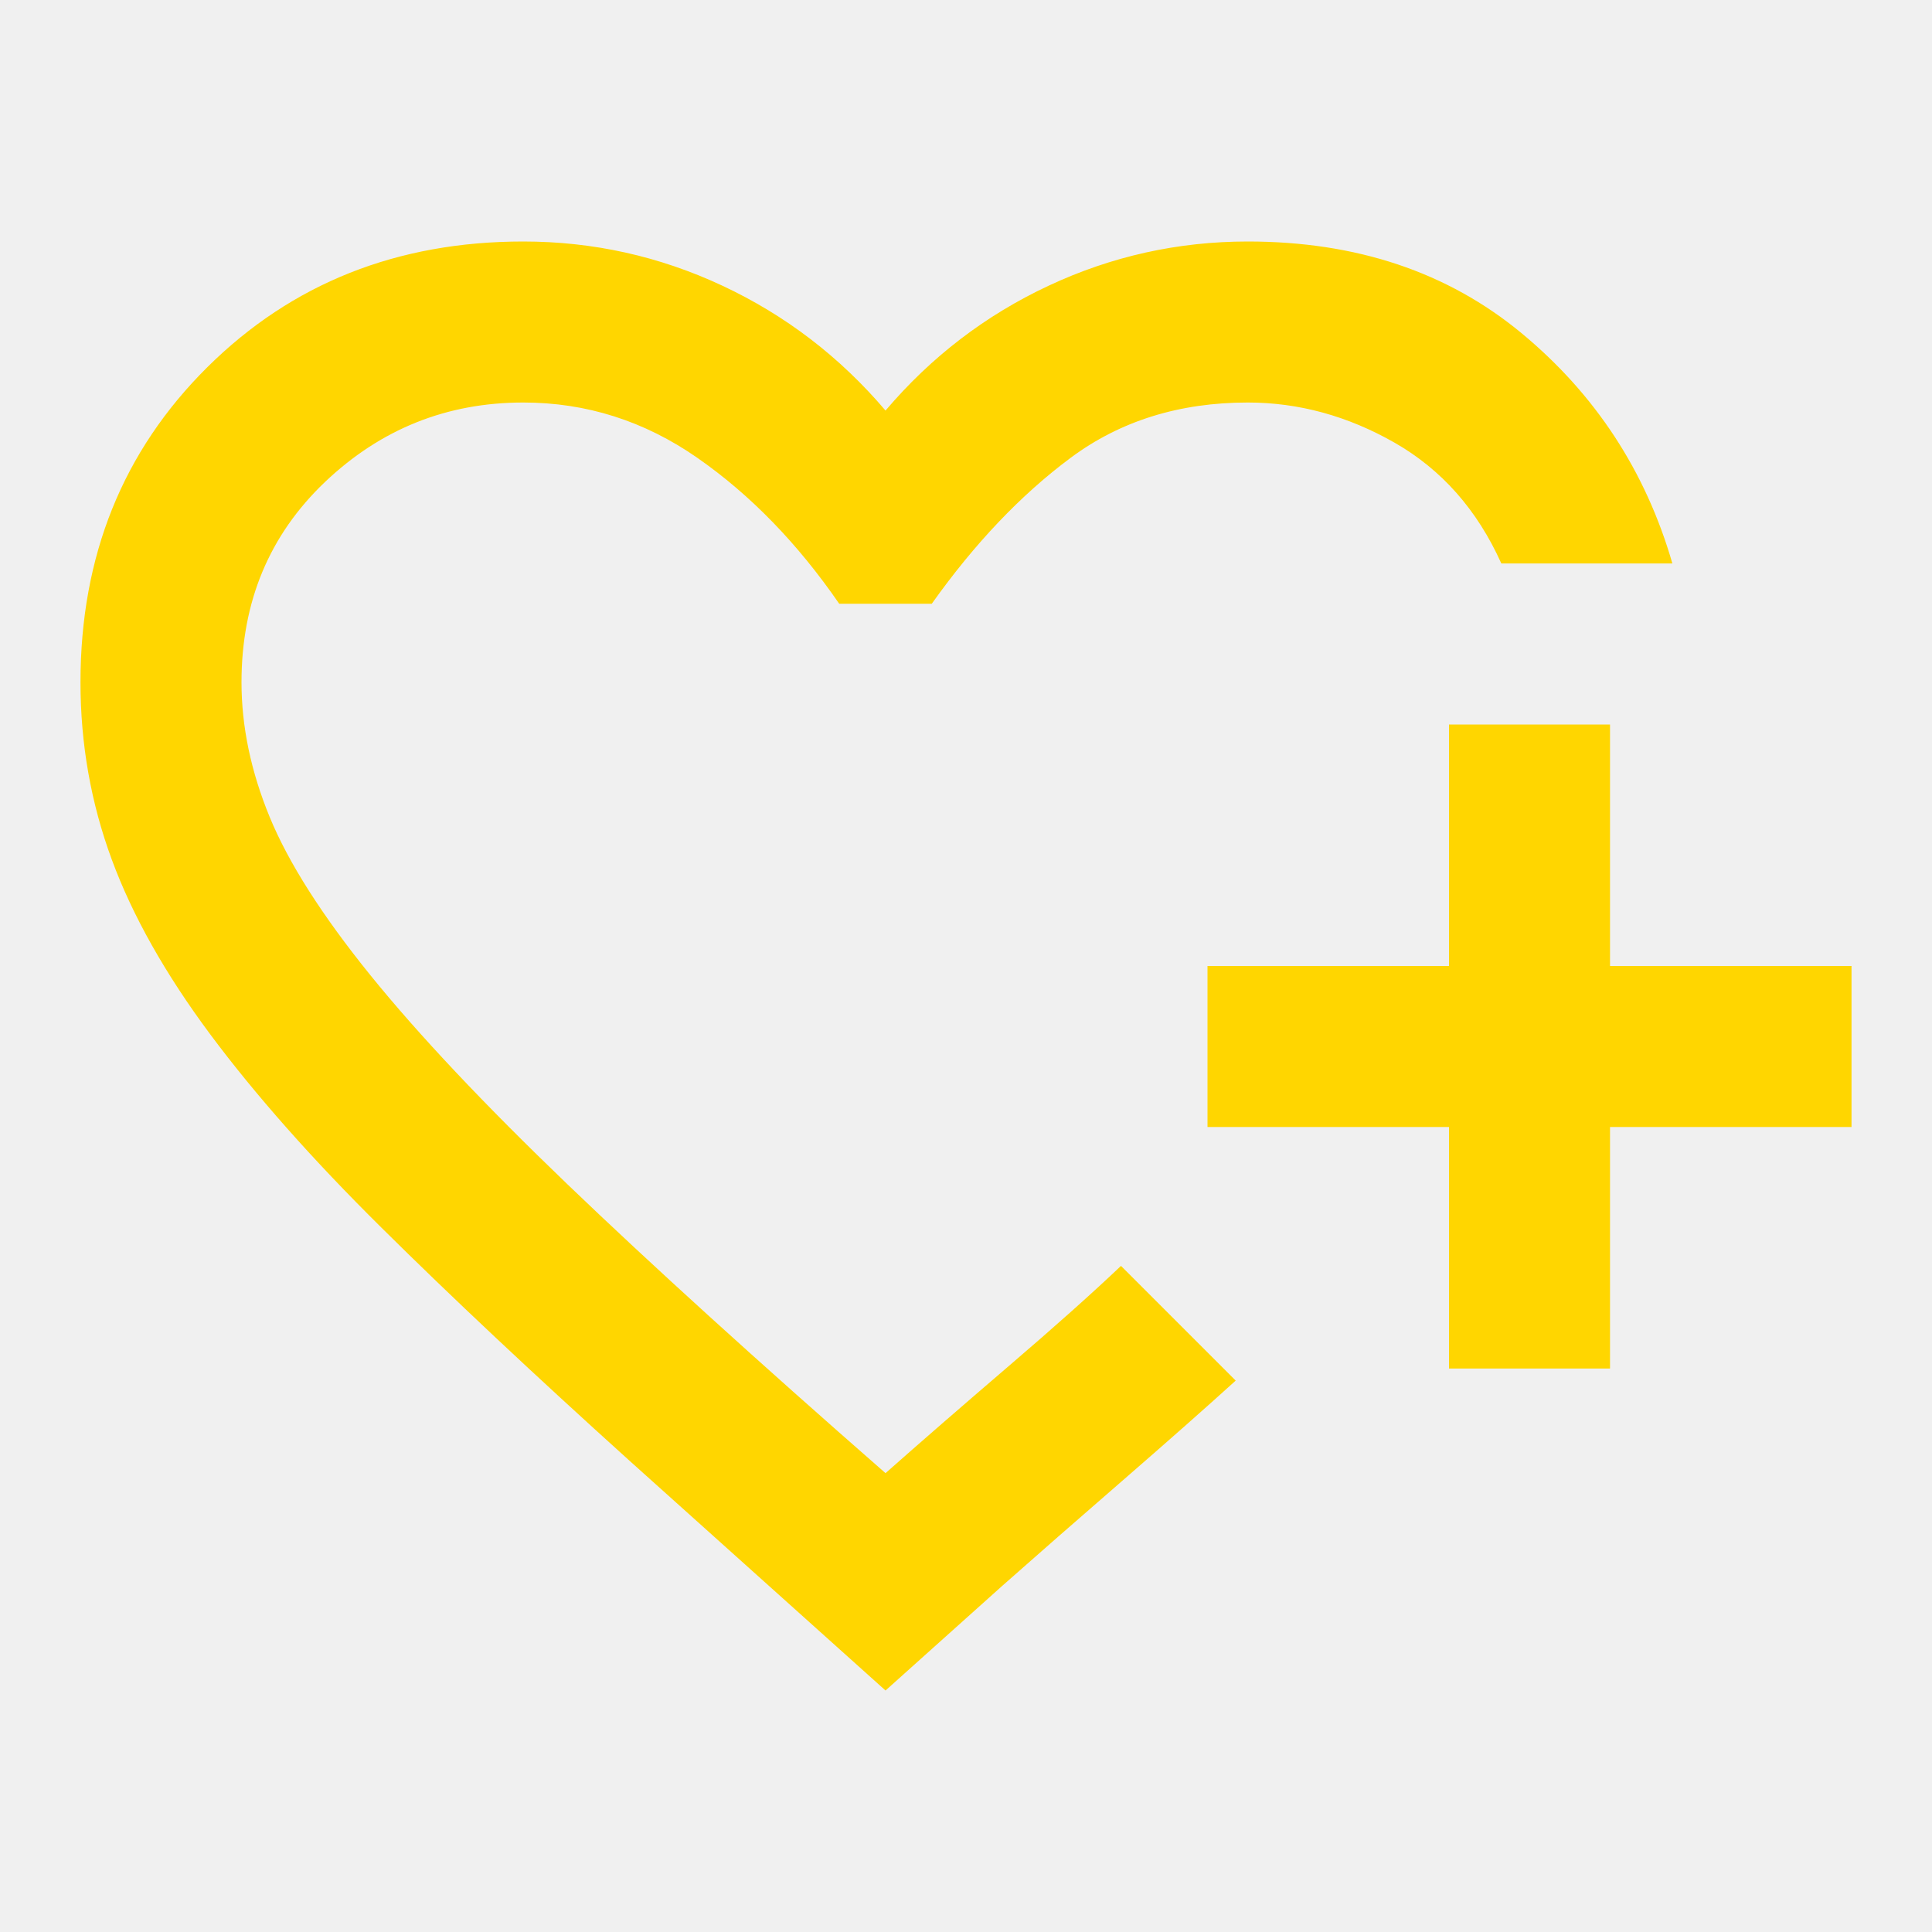
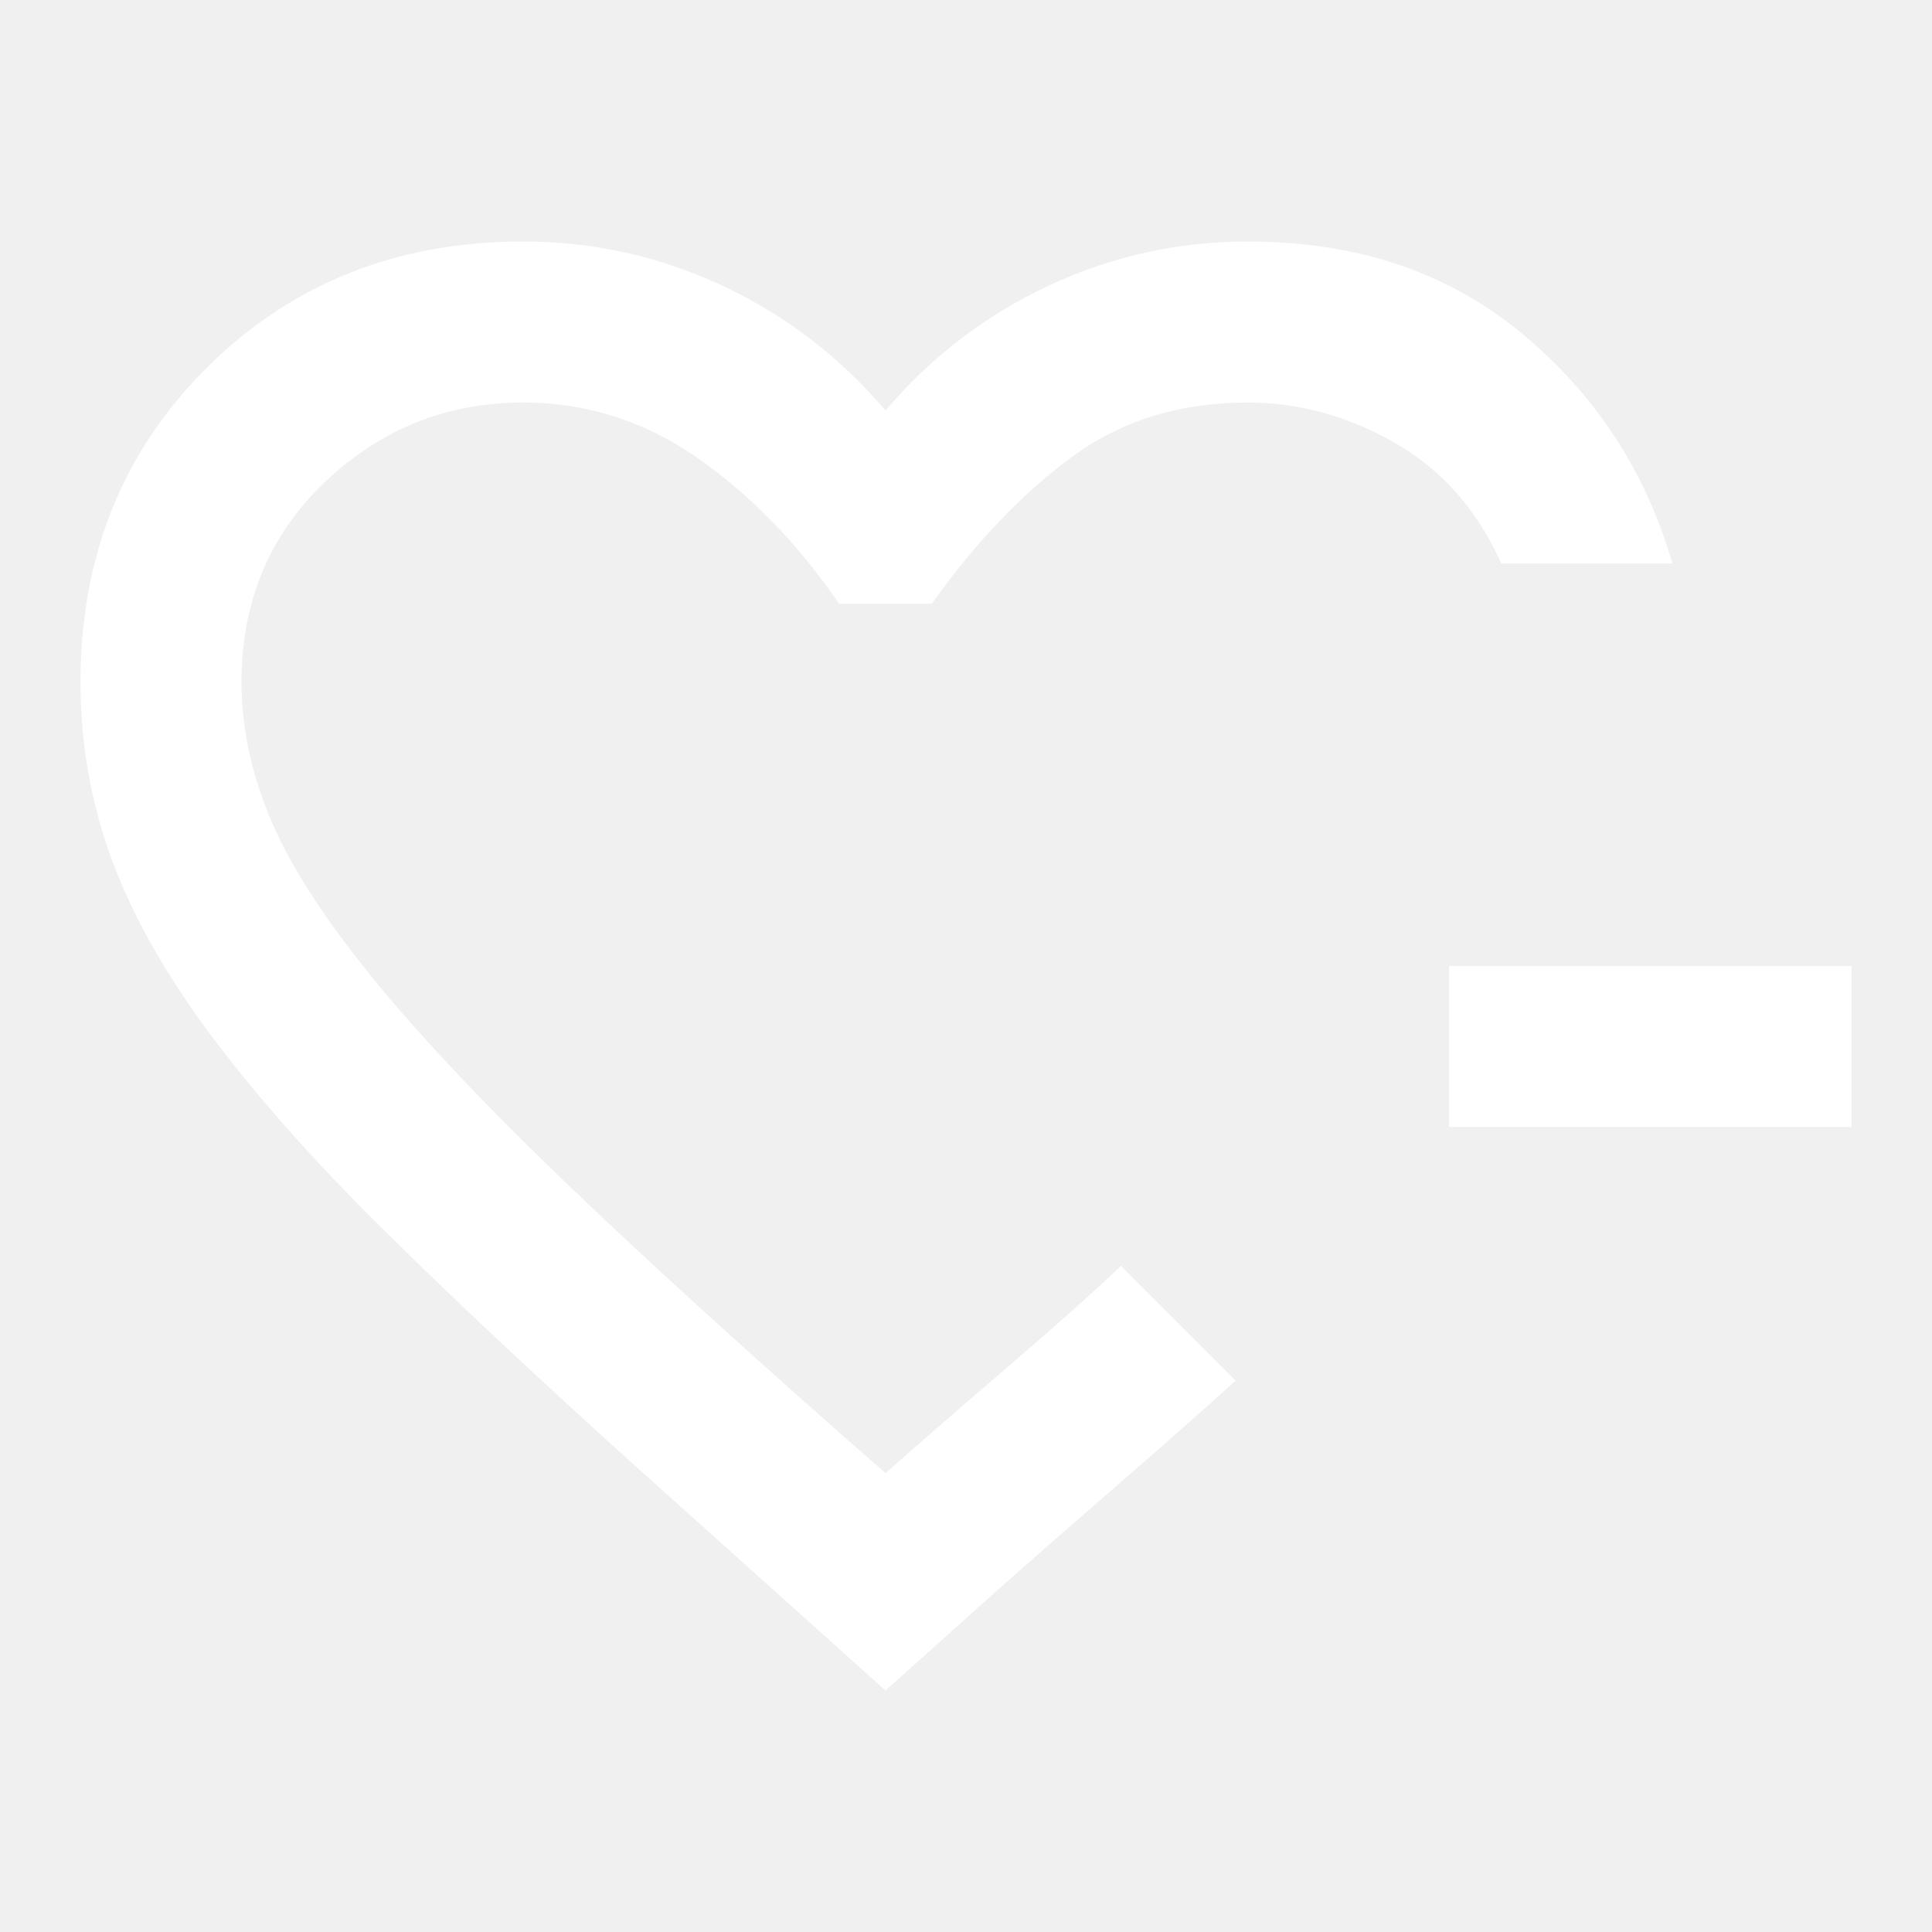
<svg xmlns="http://www.w3.org/2000/svg" width="32" height="32" viewBox="0 0 32 32" fill="none">
-   <path d="M14.667 28L10.433 24.2C8.833 22.756 7.461 21.467 6.317 20.333C5.172 19.2 4.228 18.133 3.483 17.133C2.739 16.133 2.194 15.167 1.85 14.233C1.506 13.3 1.333 12.322 1.333 11.3C1.333 9.211 2.033 7.472 3.433 6.083C4.833 4.694 6.578 4 8.667 4C9.822 4 10.922 4.244 11.967 4.733C13.011 5.222 13.911 5.911 14.667 6.8C15.422 5.911 16.322 5.222 17.367 4.733C18.411 4.244 19.511 4 20.667 4C22.467 4 23.978 4.506 25.2 5.517C26.422 6.528 27.256 7.8 27.7 9.333H24.867C24.467 8.444 23.878 7.778 23.1 7.333C22.322 6.889 21.511 6.667 20.667 6.667C19.533 6.667 18.555 6.972 17.733 7.583C16.911 8.194 16.144 9 15.433 10H13.9C13.211 9 12.428 8.194 11.55 7.583C10.672 6.972 9.711 6.667 8.667 6.667C7.4 6.667 6.306 7.106 5.383 7.983C4.461 8.861 4 9.967 4 11.3C4 12.033 4.156 12.778 4.467 13.533C4.778 14.289 5.333 15.161 6.133 16.15C6.933 17.139 8.022 18.294 9.4 19.617C10.778 20.939 12.533 22.533 14.667 24.4C15.244 23.889 15.922 23.3 16.7 22.633C17.478 21.967 18.1 21.411 18.567 20.967L18.867 21.267L19.517 21.917L20.167 22.567L20.467 22.867C19.978 23.311 19.355 23.861 18.6 24.517C17.844 25.172 17.178 25.756 16.6 26.267L14.667 28ZM24 22.667V18.667H20V16H24V12H26.667V16H30.667V18.667H26.667V22.667H24Z" fill="#FFD600" />
+   <path d="M14.667 28L10.433 24.2C8.833 22.756 7.461 21.467 6.317 20.333C5.172 19.2 4.228 18.133 3.483 17.133C2.739 16.133 2.194 15.167 1.85 14.233C1.506 13.3 1.333 12.322 1.333 11.3C1.333 9.211 2.033 7.472 3.433 6.083C4.833 4.694 6.578 4 8.667 4C9.822 4 10.922 4.244 11.967 4.733C13.011 5.222 13.911 5.911 14.667 6.8C15.422 5.911 16.322 5.222 17.367 4.733C18.411 4.244 19.511 4 20.667 4C22.467 4 23.978 4.506 25.2 5.517C26.422 6.528 27.256 7.8 27.7 9.333H24.867C24.467 8.444 23.878 7.778 23.1 7.333C22.322 6.889 21.511 6.667 20.667 6.667C19.533 6.667 18.555 6.972 17.733 7.583C16.911 8.194 16.144 9 15.433 10H13.9C13.211 9 12.428 8.194 11.55 7.583C10.672 6.972 9.711 6.667 8.667 6.667C7.4 6.667 6.306 7.106 5.383 7.983C4.461 8.861 4 9.967 4 11.3C4 12.033 4.156 12.778 4.467 13.533C4.778 14.289 5.333 15.161 6.133 16.15C6.933 17.139 8.022 18.294 9.4 19.617C10.778 20.939 12.533 22.533 14.667 24.4C15.244 23.889 15.922 23.3 16.7 22.633C17.478 21.967 18.1 21.411 18.567 20.967L18.867 21.267L19.517 21.917L20.167 22.567L20.467 22.867C19.978 23.311 19.355 23.861 18.6 24.517C17.844 25.172 17.178 25.756 16.6 26.267L14.667 28ZM24 18.667V16H30.667V18.667H24Z" fill="white" />
</svg>
